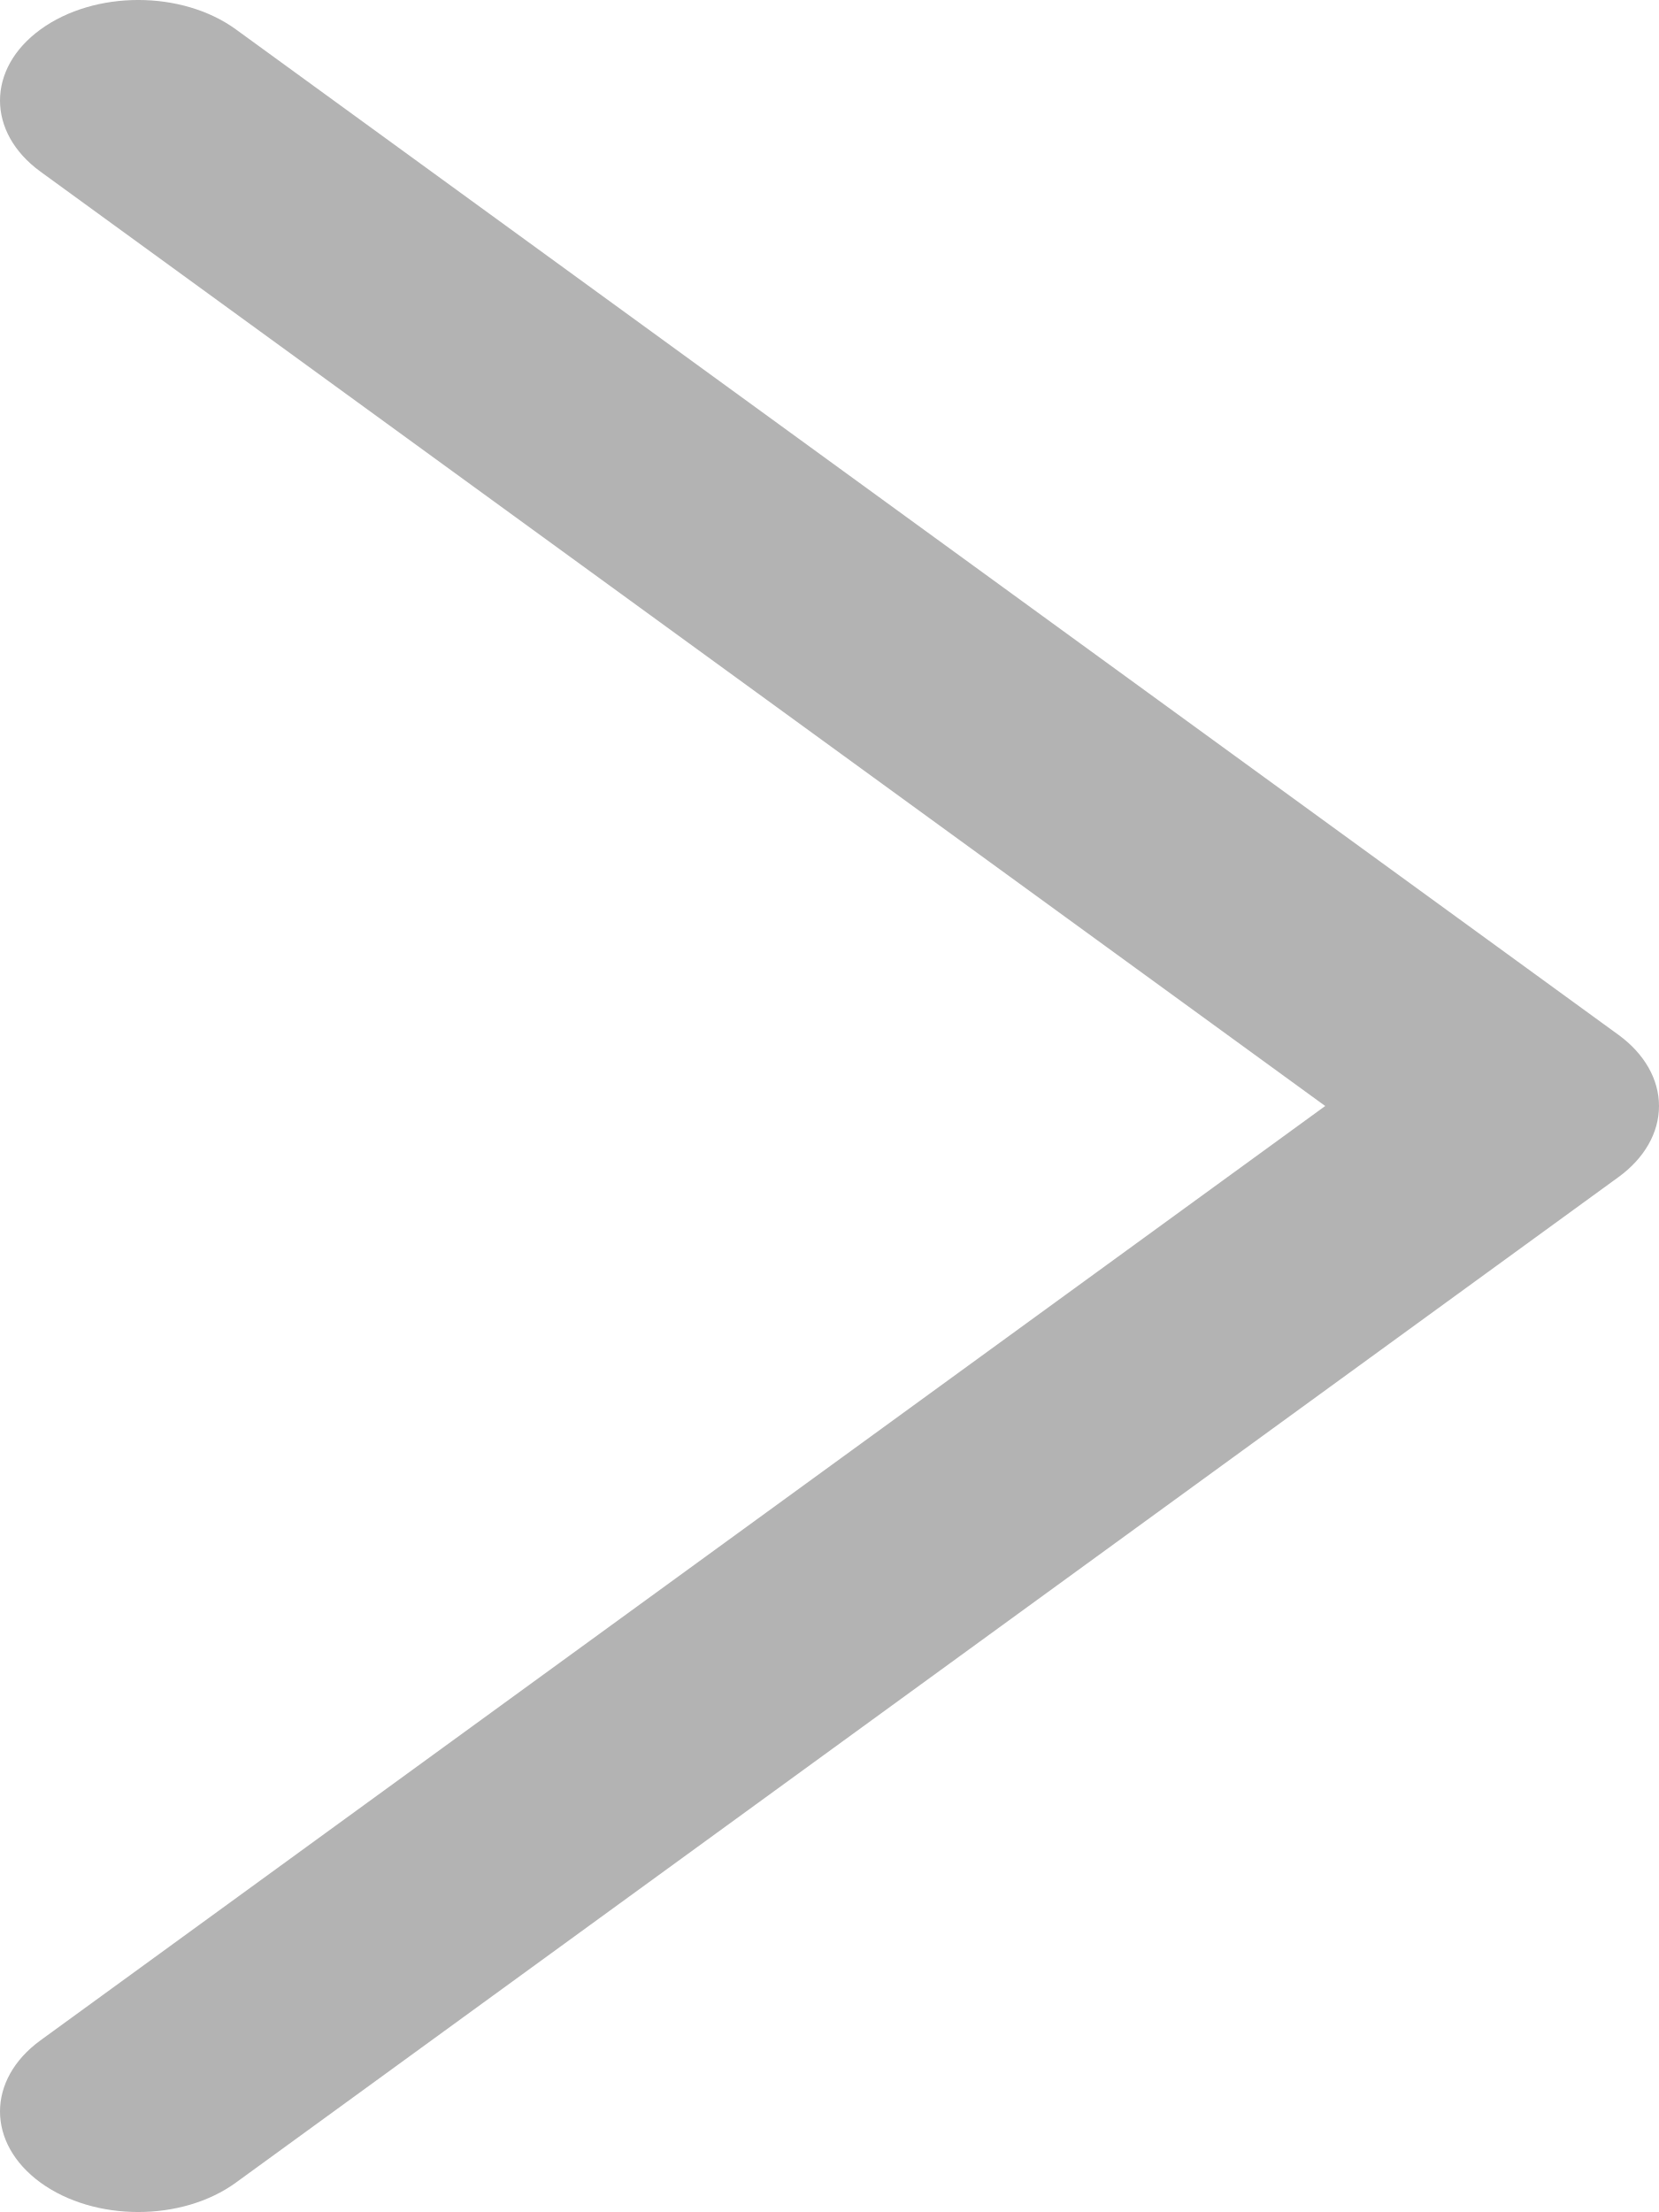
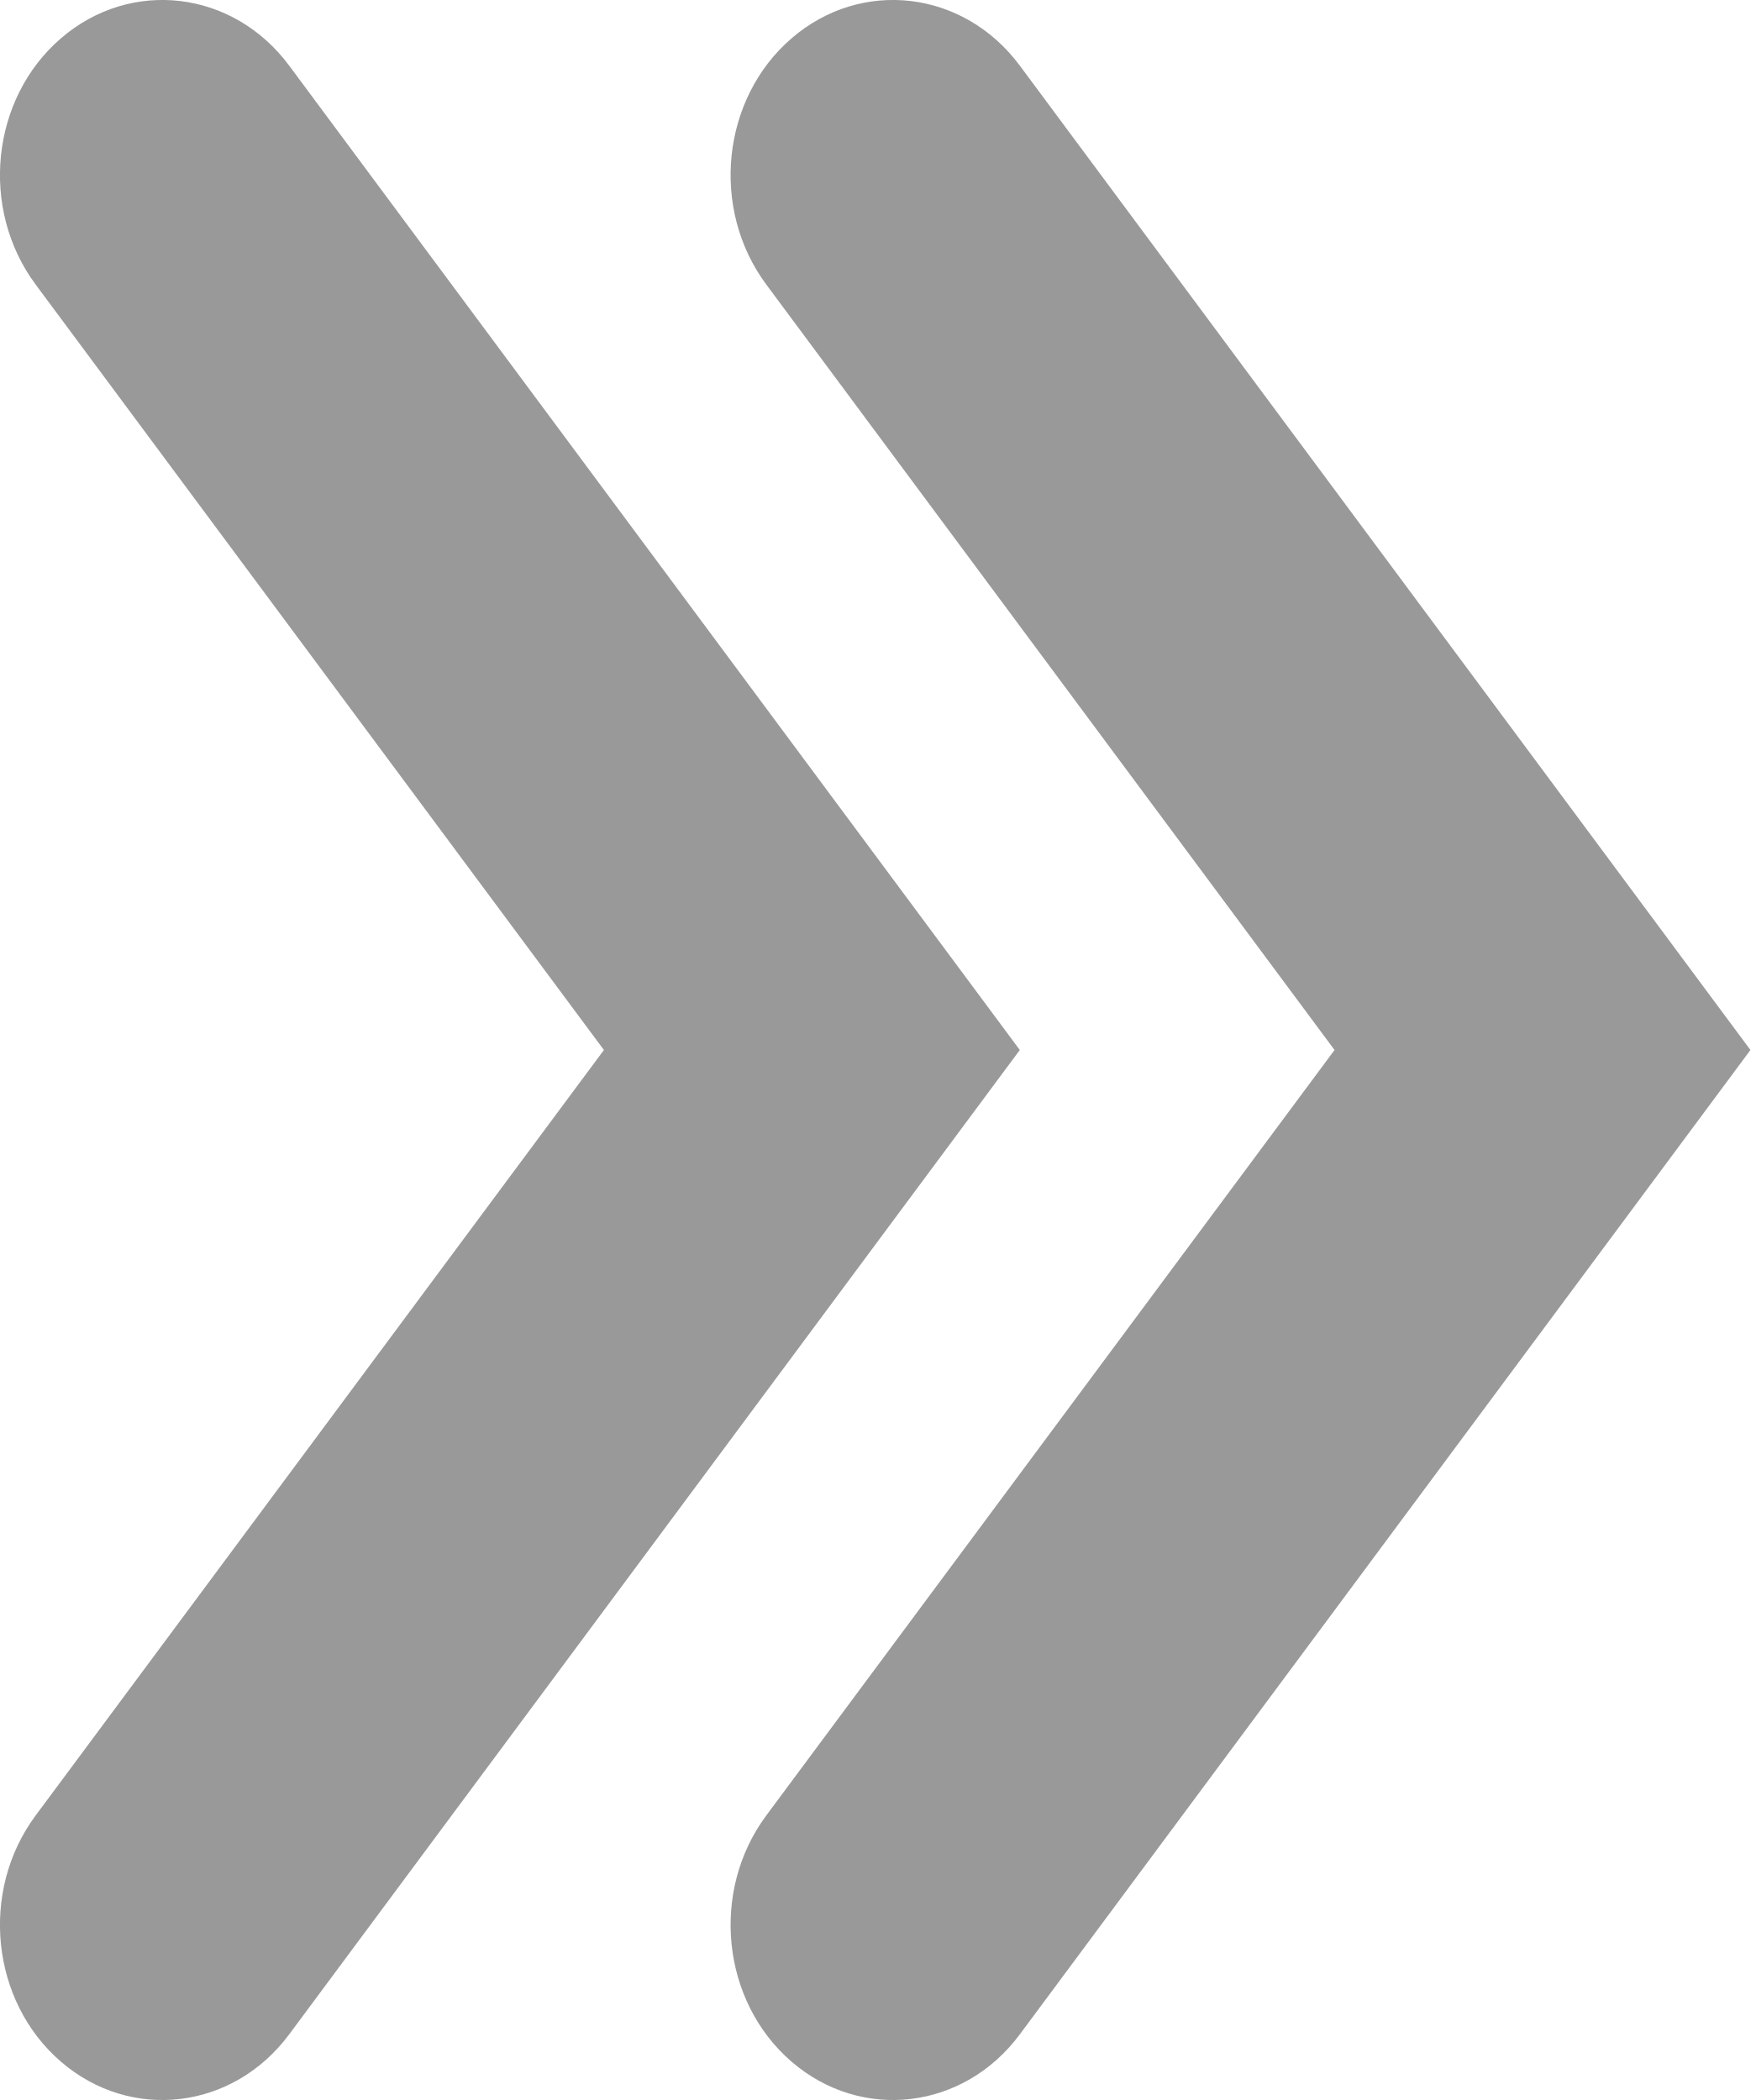
- <svg xmlns="http://www.w3.org/2000/svg" width="30" height="40" viewBox="0 0 30 40" fill="none">
-   <path d="M4.268 39.467L29.268 21.285C29.737 20.944 30 20.482 30 20C30 19.517 29.736 19.055 29.268 18.714L4.268 0.533C3.291 -0.178 1.709 -0.178 0.732 0.533C-0.244 1.242 -0.244 2.394 0.732 3.104L23.964 20L0.732 36.896C0.244 37.251 2.05636e-05 37.717 2.05636e-05 38.182C2.05636e-05 38.647 0.244 39.112 0.732 39.468C1.709 40.178 3.292 40.178 4.268 39.467Z" fill="#B3B3B3" />
+ <svg xmlns="http://www.w3.org/2000/svg" width="10" height="12" viewBox="0 0 10 12" fill="none">
+   <path fill-rule="evenodd" clip-rule="evenodd" d="M0.348 0.219C0.748 -0.126 1.332 -0.056 1.652 0.375L5.826 6L1.652 11.625C1.332 12.056 0.748 12.126 0.348 11.781C-0.052 11.436 -0.117 10.807 0.203 10.375L3.45 6L0.203 1.625C-0.117 1.193 -0.052 0.564 0.348 0.219ZM4.522 0.219C4.922 -0.126 5.506 -0.056 5.826 0.375L10 6L5.826 11.625C5.506 12.056 4.922 12.126 4.522 11.781C4.122 11.436 4.057 10.807 4.377 10.375L7.624 6L4.377 1.625C4.057 1.193 4.122 0.564 4.522 0.219Z" fill="#999999" />
</svg>
